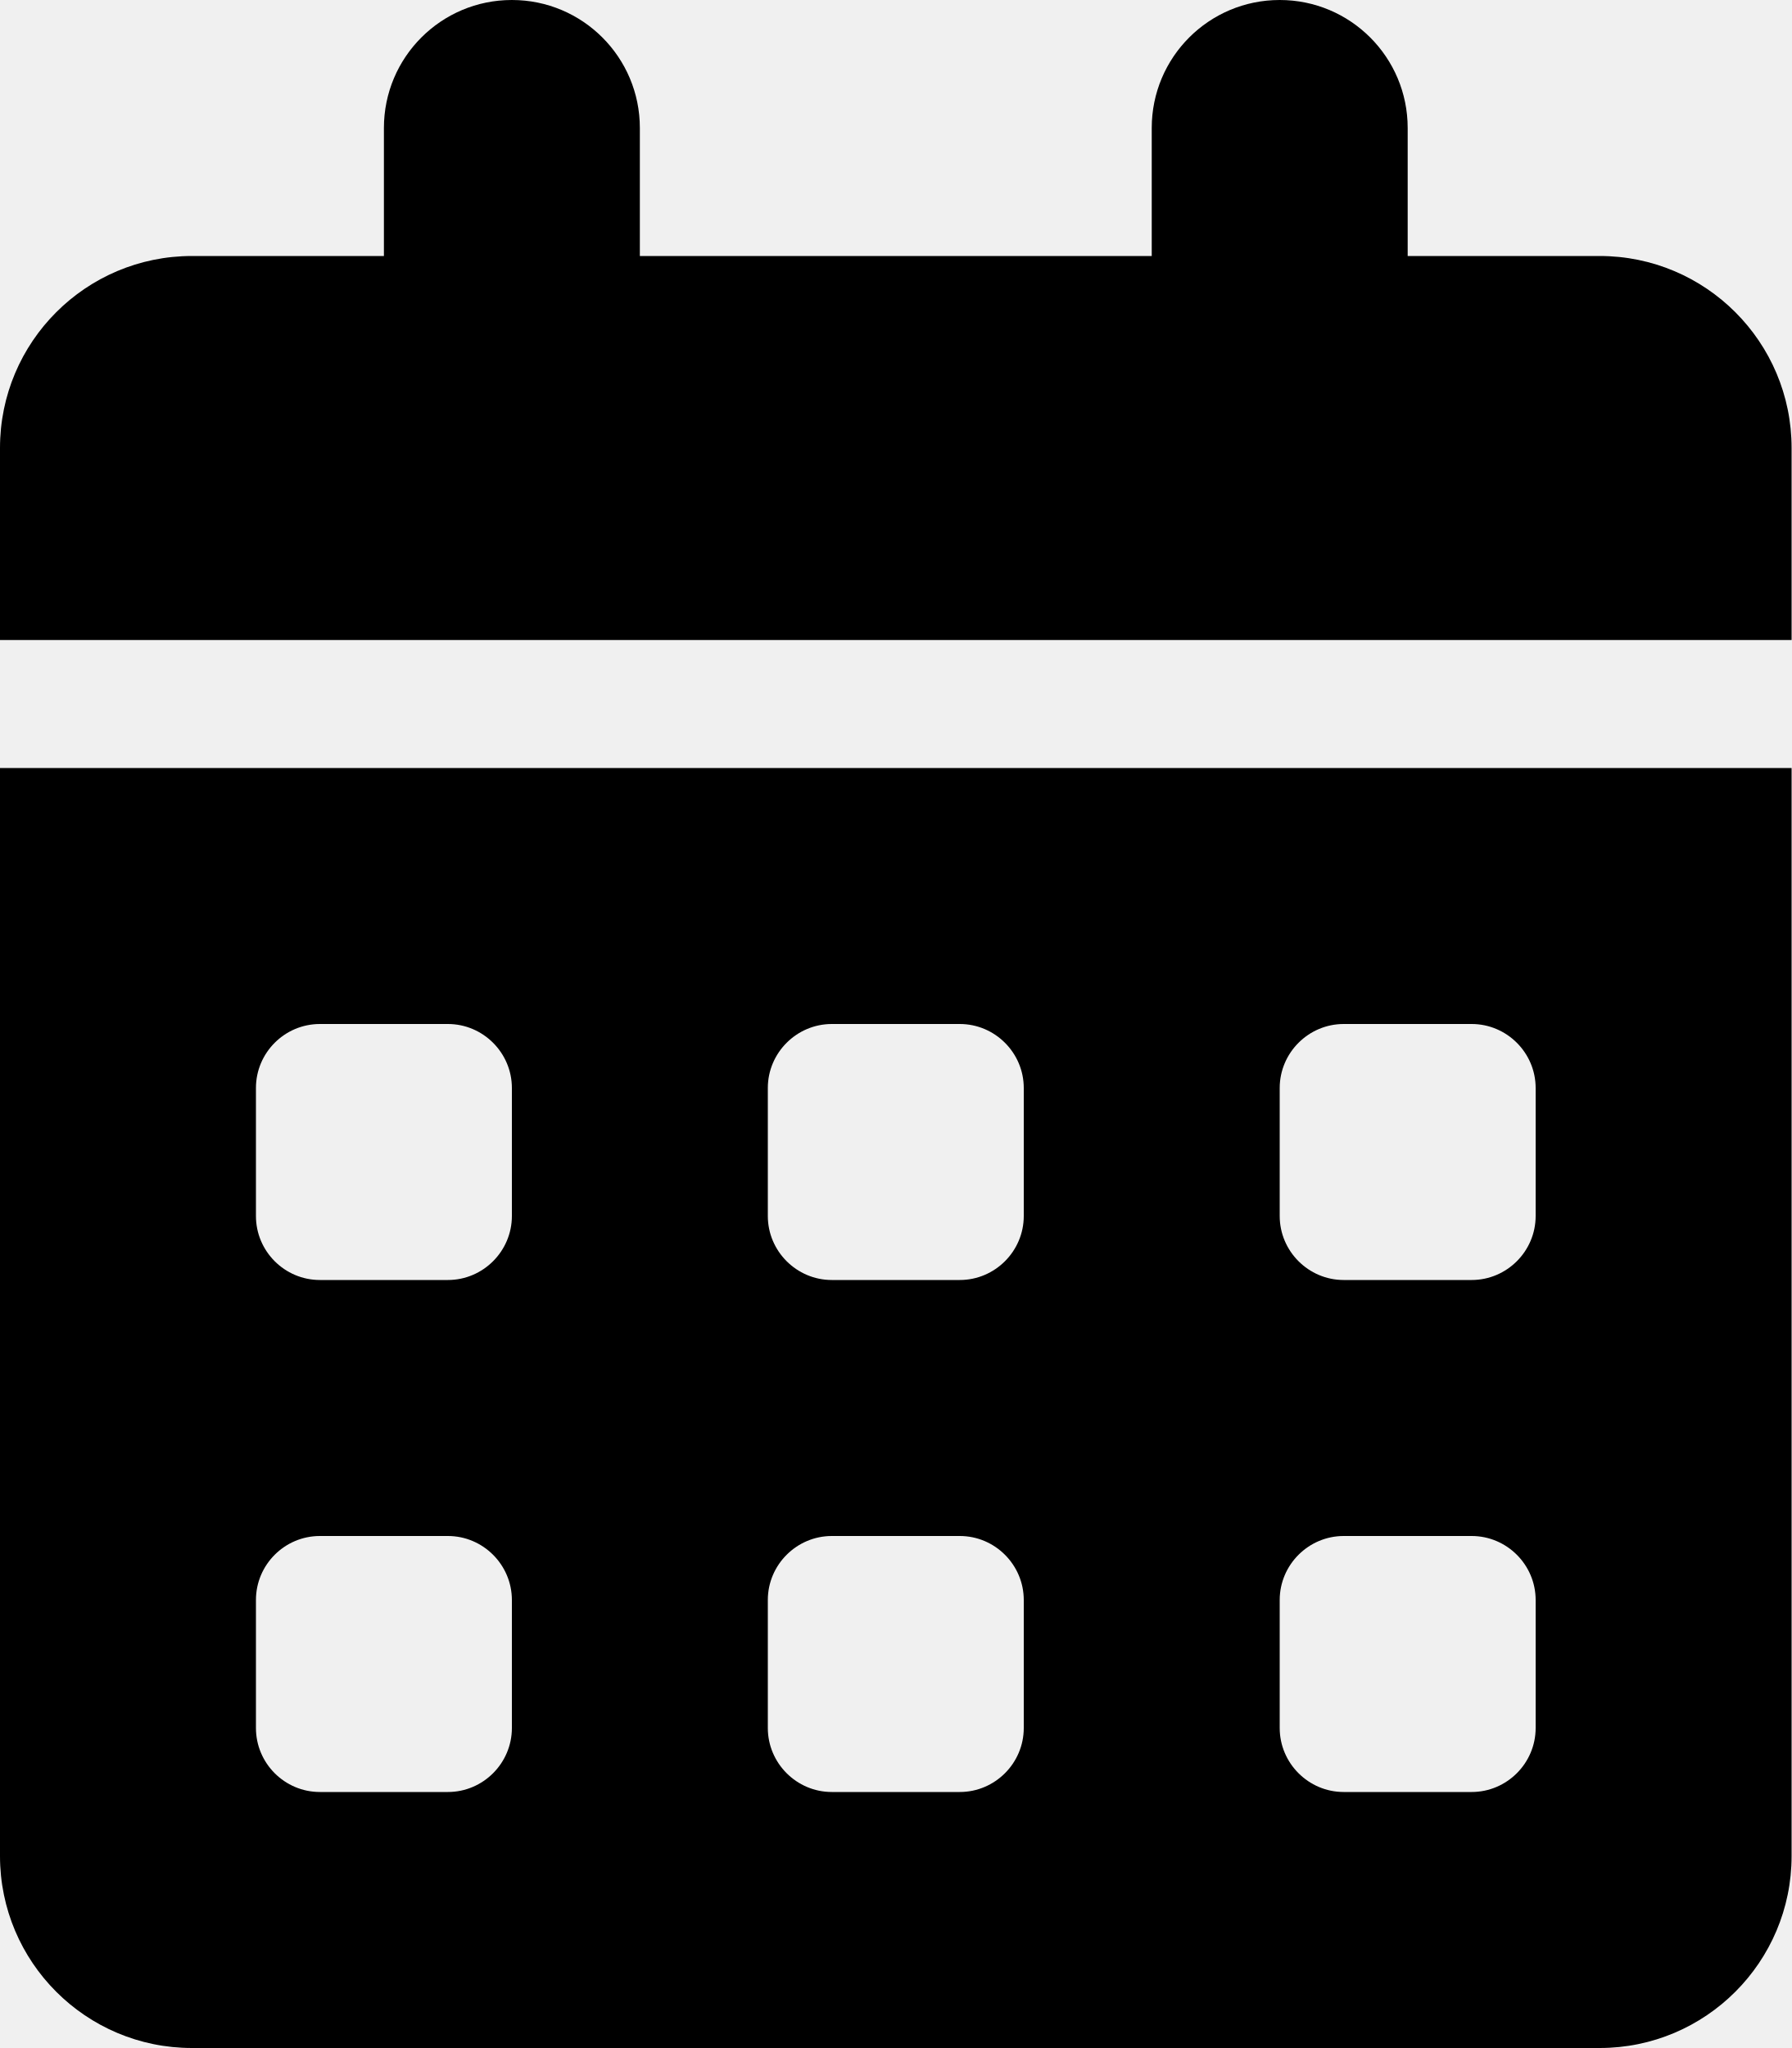
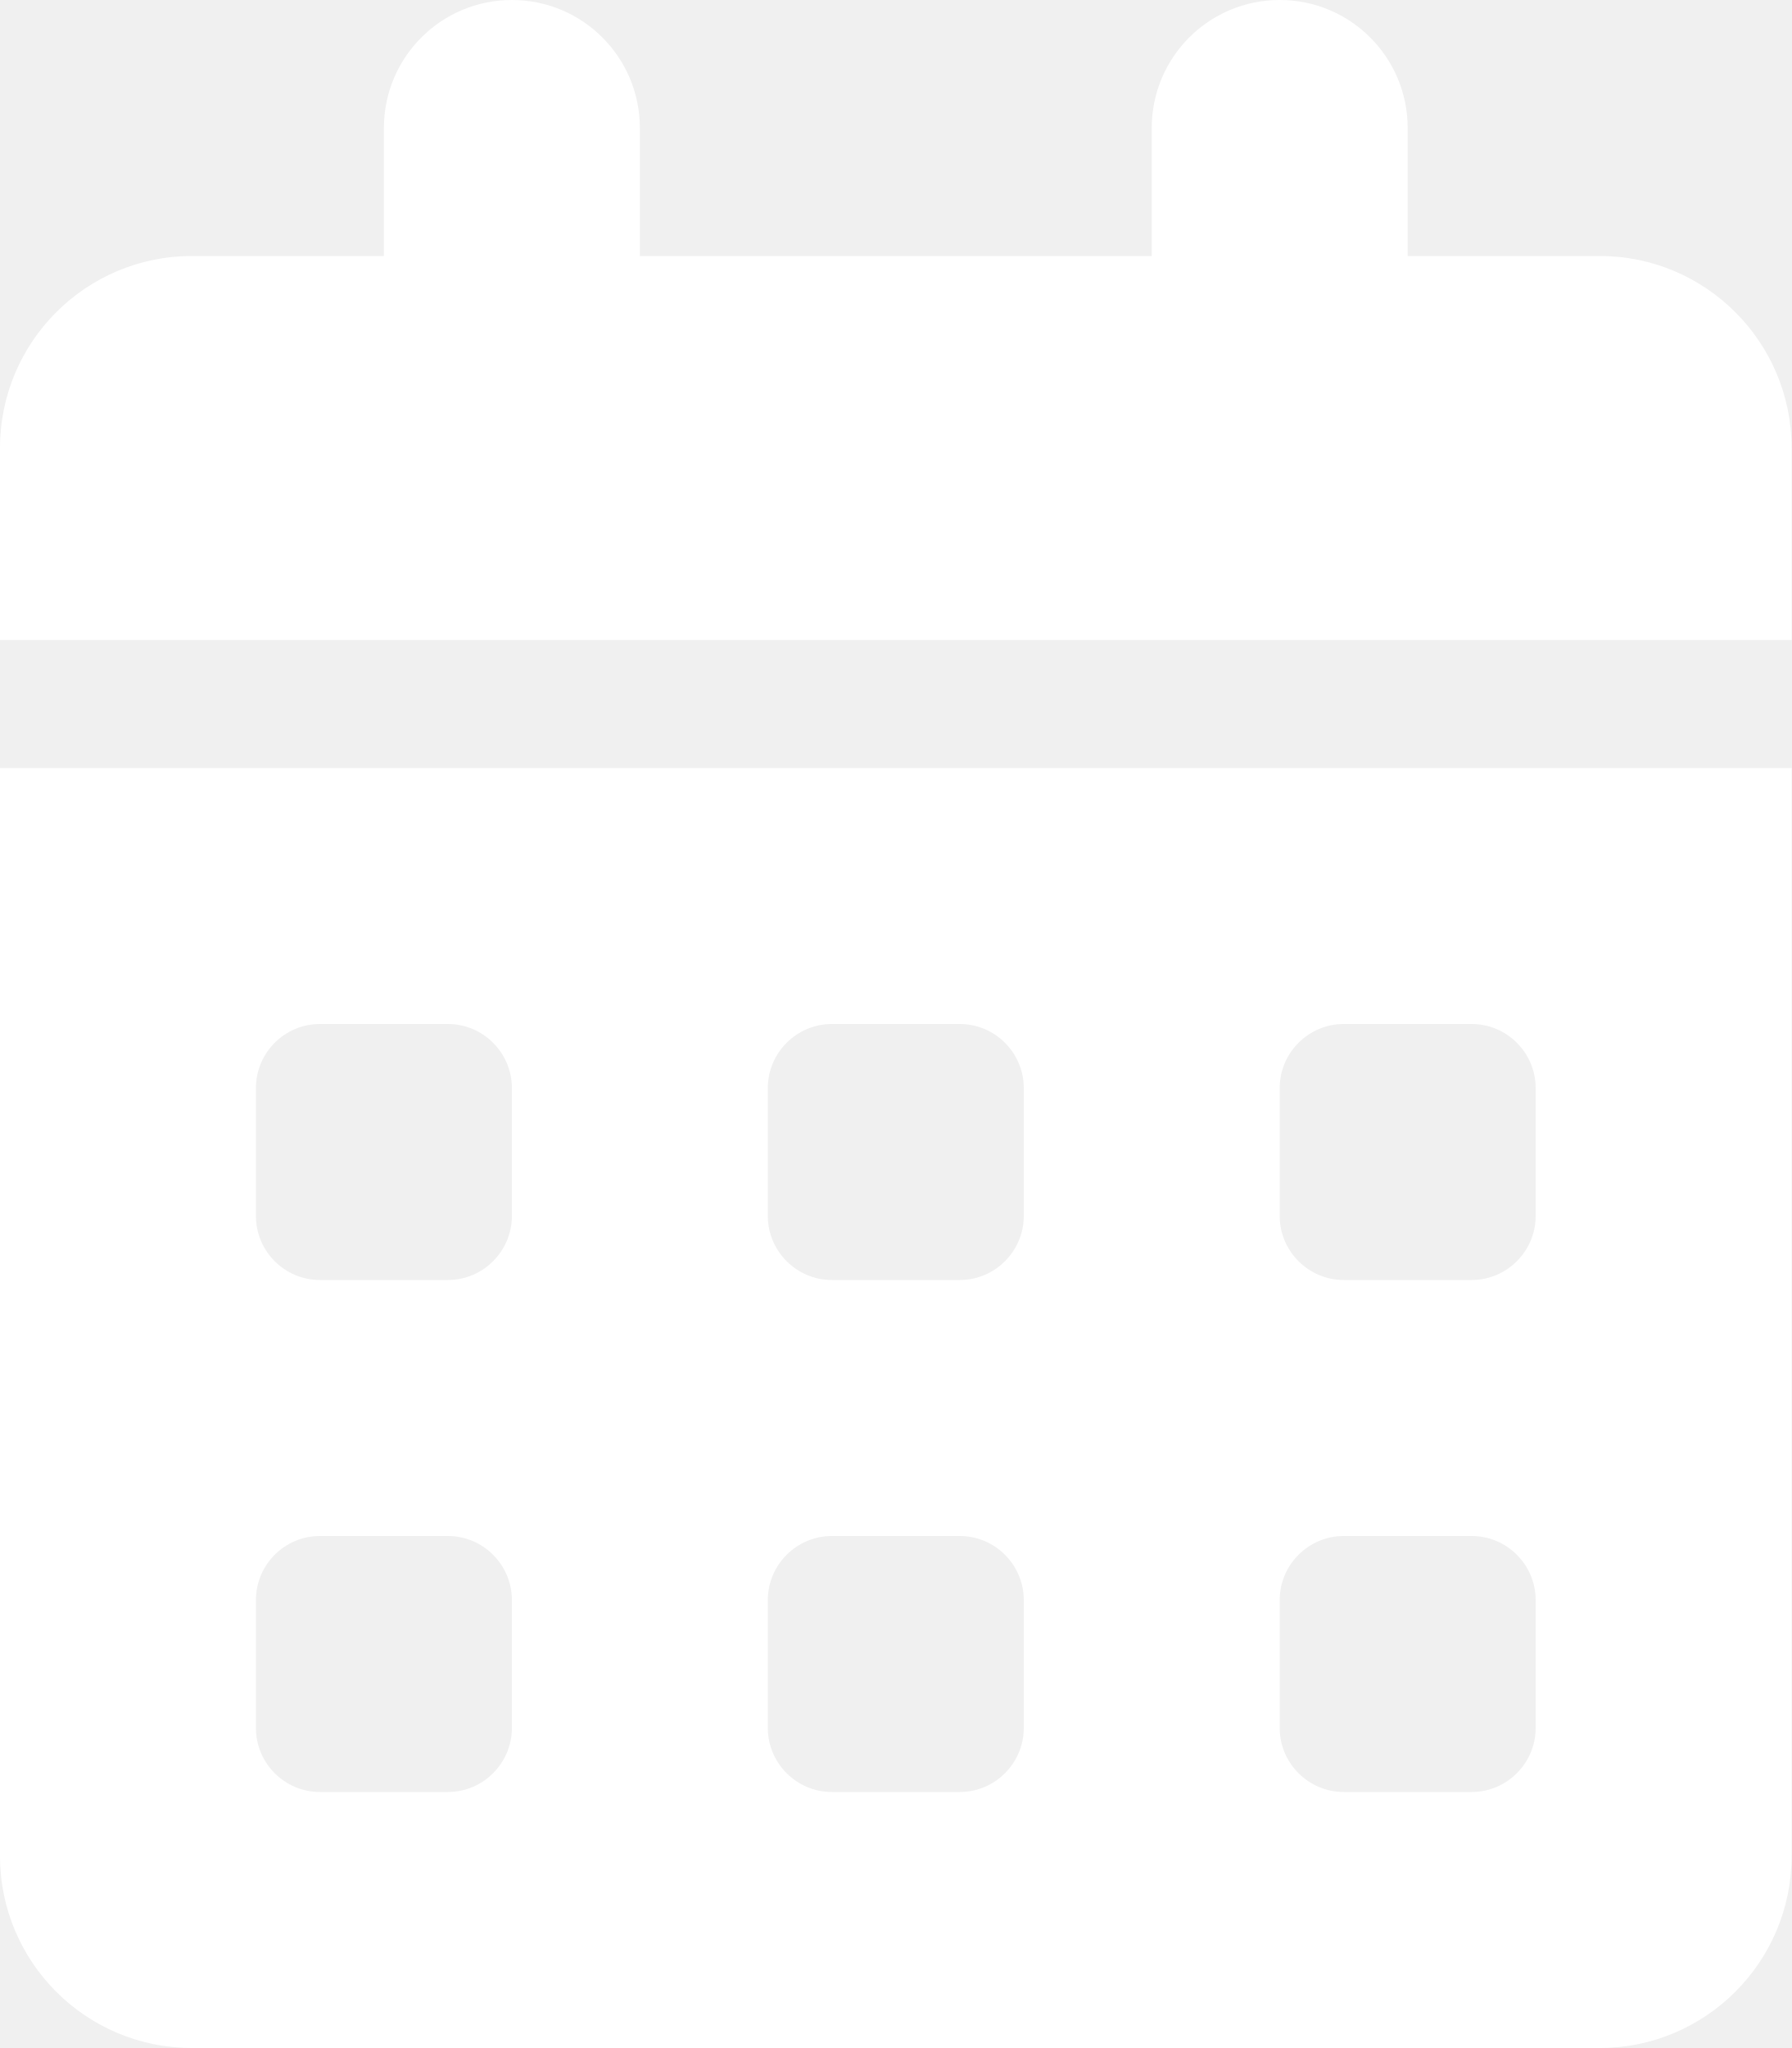
<svg xmlns="http://www.w3.org/2000/svg" class="svg-inline--fa fa-calendar-days" aria-hidden="true" focusable="false" data-prefix="fas" data-icon="calendar-days" role="img" viewBox="0 0 448 512" data-fa-i2svg="">
-   <path fill="currentColor" d="M160 32V64H288V32C288 14.33 302.3 0 320 0C337.7 0 352 14.33 352 32V64H400C426.5 64 448 85.49 448 112V160H0V112C0 85.49 21.49 64 48 64H96V32C96 14.33 110.3 0 128 0C145.7 0 160 14.33 160 32zM0 192H448V464C448 490.5 426.5 512 400 512H48C21.49 512 0 490.5 0 464V192zM64 304C64 312.8 71.16 320 80 320H112C120.8 320 128 312.8 128 304V272C128 263.2 120.8 256 112 256H80C71.16 256 64 263.2 64 272V304zM192 304C192 312.8 199.2 320 208 320H240C248.8 320 256 312.8 256 304V272C256 263.2 248.8 256 240 256H208C199.2 256 192 263.2 192 272V304zM336 256C327.2 256 320 263.2 320 272V304C320 312.8 327.2 320 336 320H368C376.8 320 384 312.8 384 304V272C384 263.2 376.8 256 368 256H336zM64 432C64 440.8 71.16 448 80 448H112C120.8 448 128 440.8 128 432V400C128 391.2 120.8 384 112 384H80C71.16 384 64 391.2 64 400V432zM208 384C199.2 384 192 391.2 192 400V432C192 440.8 199.2 448 208 448H240C248.8 448 256 440.8 256 432V400C256 391.2 248.8 384 240 384H208zM320 432C320 440.8 327.2 448 336 448H368C376.8 448 384 440.8 384 432V400C384 391.2 376.8 384 368 384H336C327.2 384 320 391.2 320 400V432z" />
+   <path fill="white" d="M160 32V64H288V32C288 14.33 302.3 0 320 0C337.7 0 352 14.33 352 32V64H400C426.5 64 448 85.49 448 112V160H0V112C0 85.49 21.49 64 48 64H96V32C96 14.33 110.3 0 128 0C145.7 0 160 14.33 160 32zM0 192H448V464C448 490.5 426.5 512 400 512H48C21.49 512 0 490.5 0 464V192zM64 304C64 312.8 71.16 320 80 320H112C120.8 320 128 312.8 128 304V272C128 263.2 120.8 256 112 256H80C71.16 256 64 263.2 64 272V304zM192 304C192 312.8 199.2 320 208 320H240C248.8 320 256 312.8 256 304V272C256 263.2 248.8 256 240 256H208C199.2 256 192 263.2 192 272V304zM336 256C327.2 256 320 263.2 320 272V304C320 312.8 327.2 320 336 320H368C376.8 320 384 312.8 384 304V272C384 263.2 376.8 256 368 256H336zM64 432C64 440.8 71.16 448 80 448H112C120.8 448 128 440.8 128 432V400C128 391.2 120.8 384 112 384H80C71.16 384 64 391.2 64 400V432zM208 384C199.2 384 192 391.2 192 400V432C192 440.8 199.2 448 208 448H240C248.8 448 256 440.8 256 432V400C256 391.2 248.8 384 240 384H208zM320 432C320 440.8 327.2 448 336 448H368C376.8 448 384 440.8 384 432V400C384 391.2 376.8 384 368 384H336C327.2 384 320 391.2 320 400V432z" />
</svg>
